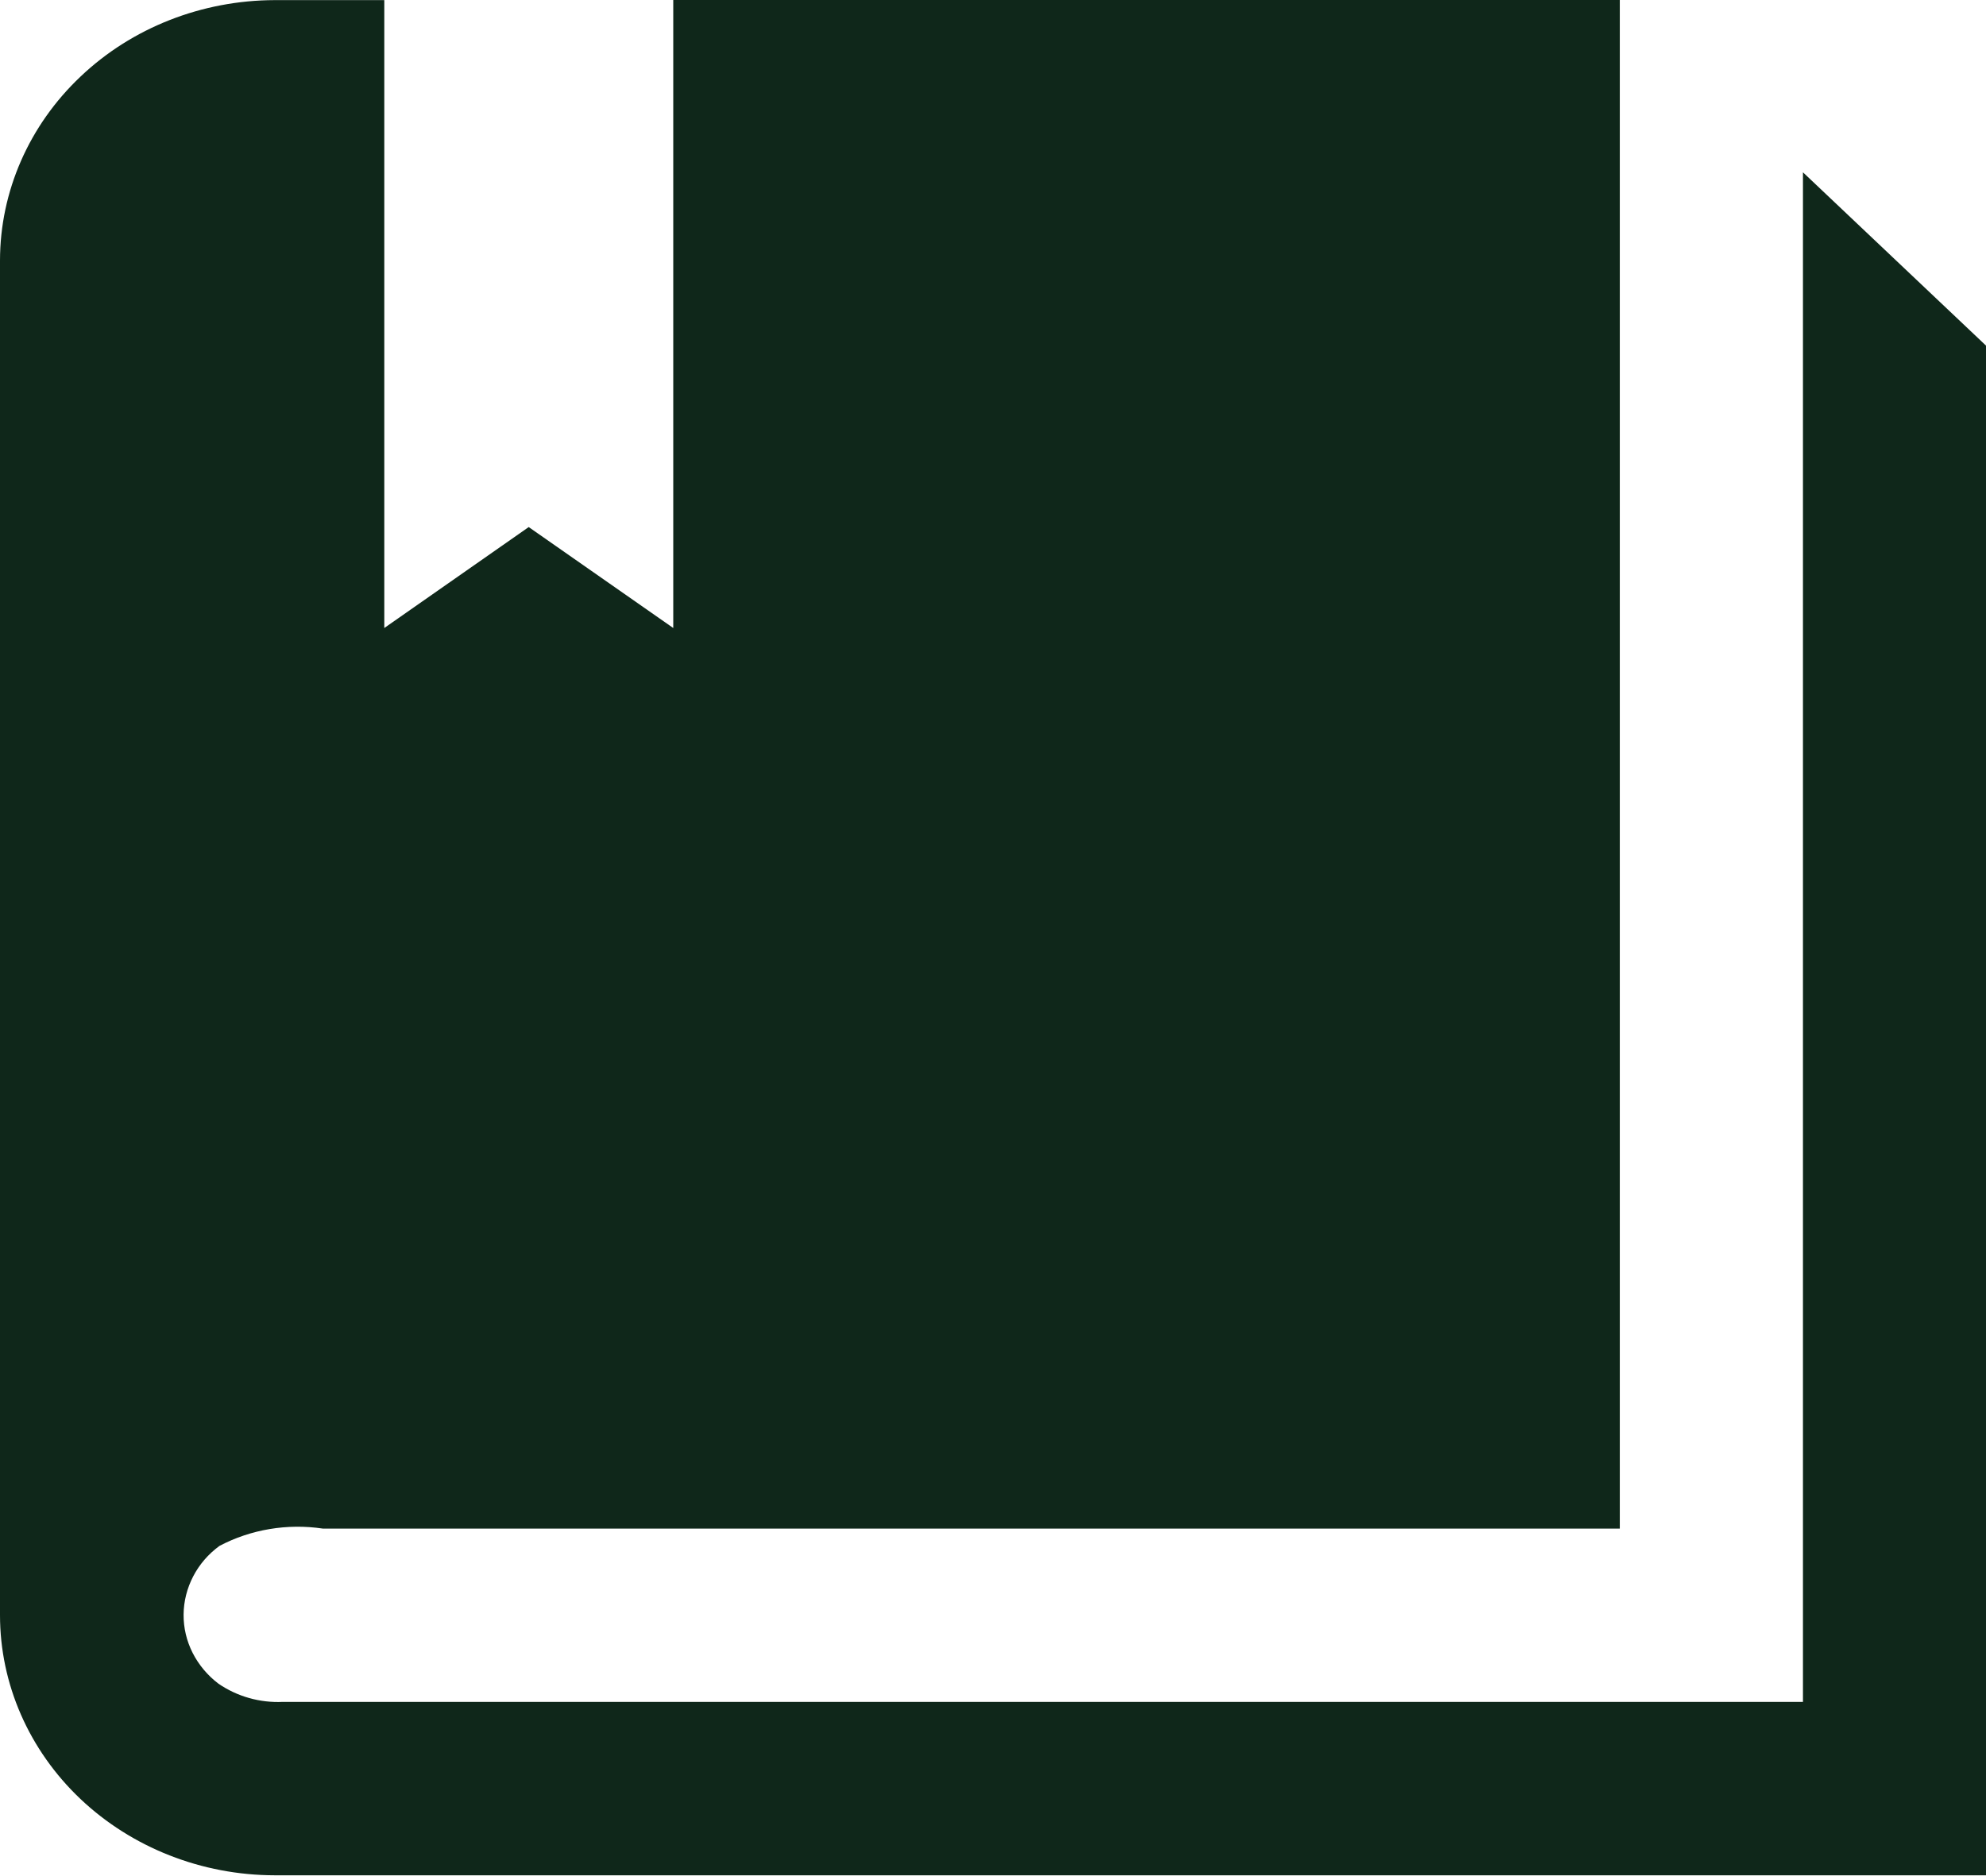
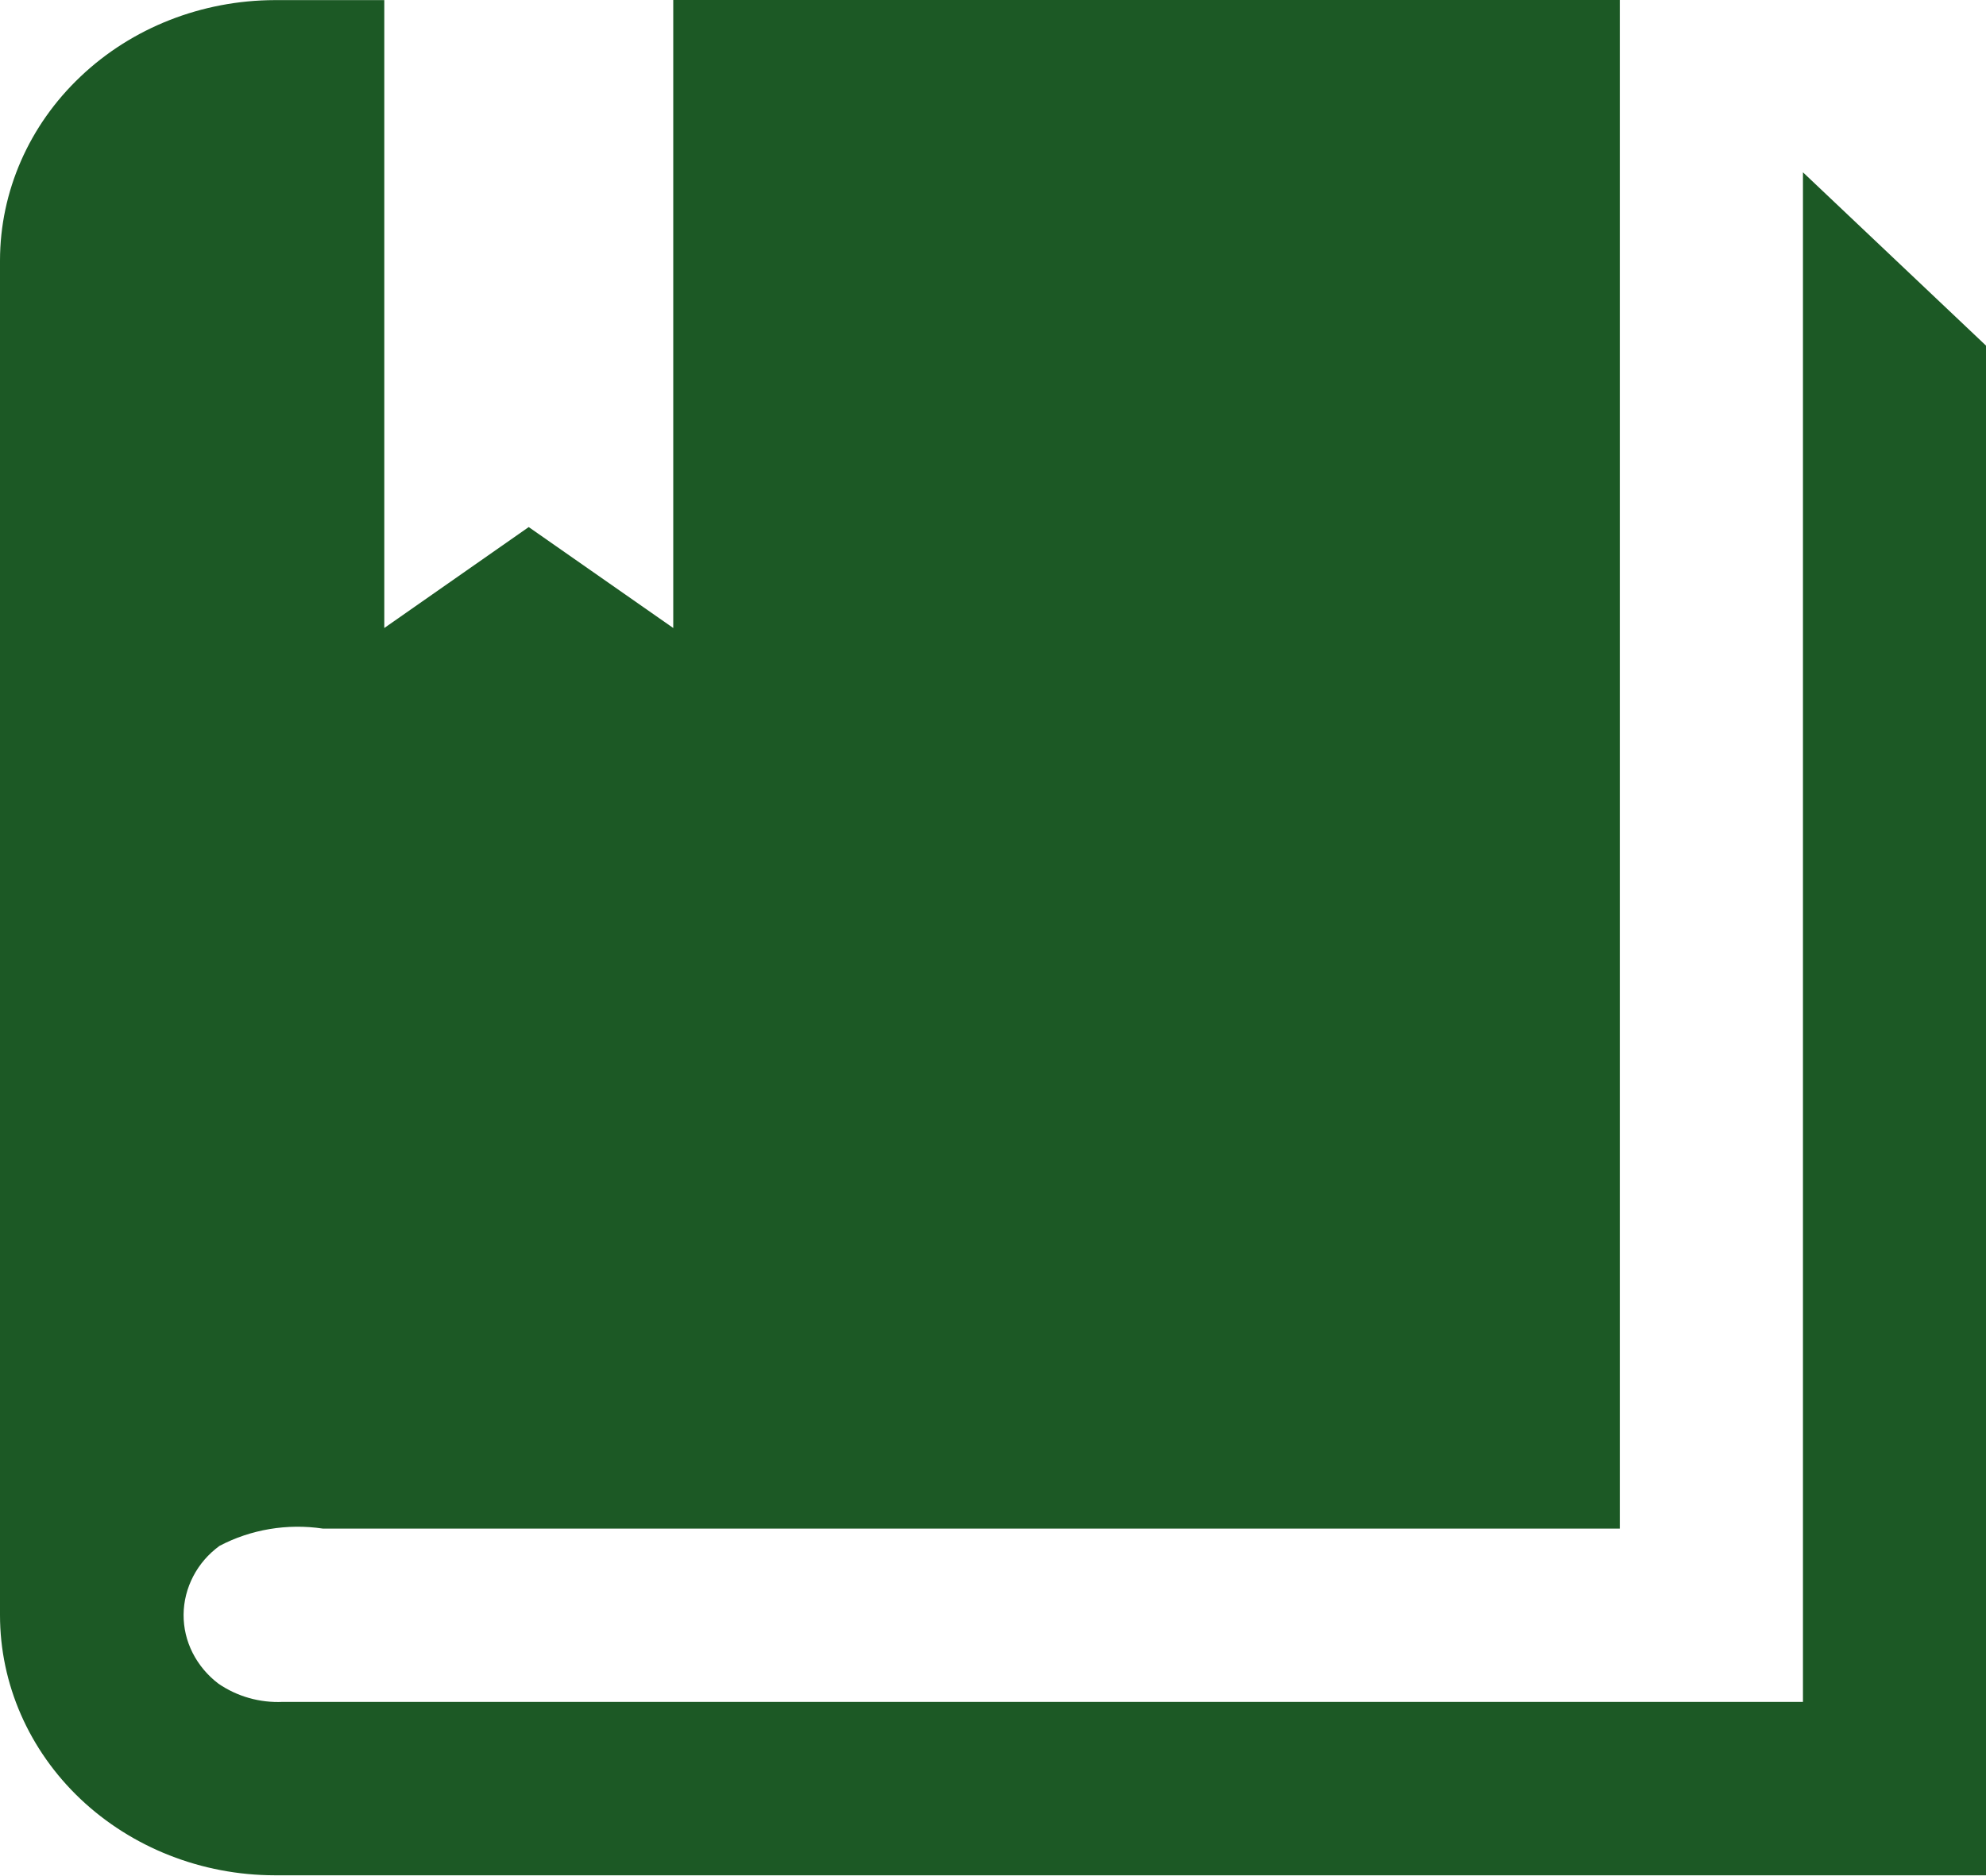
<svg xmlns="http://www.w3.org/2000/svg" width="18" height="17" viewBox="0 0 18 17" fill="none">
-   <path d="M16.341 15.428V1.562L18 3.133V17H2.489C1.829 16.999 1.196 16.75 0.729 16.308C0.263 15.866 0 15.267 0 14.641V2.36C0.001 1.735 0.263 1.136 0.73 0.694C1.196 0.251 1.829 0.003 2.489 0.001H3.483V5.693L4.792 4.778L6.102 5.693V0H14.681V13.857H2.926C2.604 13.809 2.274 13.864 1.989 14.014C1.888 14.088 1.807 14.182 1.751 14.29C1.695 14.398 1.665 14.516 1.664 14.636C1.663 14.757 1.691 14.875 1.746 14.984C1.801 15.092 1.881 15.188 1.98 15.263C2.149 15.379 2.355 15.438 2.564 15.428H16.341Z" fill="#0f271a" />
+   <path d="M16.341 15.428V1.562L18 3.133V17H2.489C1.829 16.999 1.196 16.75 0.729 16.308C0.263 15.866 0 15.267 0 14.641V2.36C0.001 1.735 0.263 1.136 0.73 0.694C1.196 0.251 1.829 0.003 2.489 0.001H3.483V5.693L4.792 4.778L6.102 5.693V0H14.681V13.857H2.926C2.604 13.809 2.274 13.864 1.989 14.014C1.888 14.088 1.807 14.182 1.751 14.29C1.695 14.398 1.665 14.516 1.664 14.636C1.663 14.757 1.691 14.875 1.746 14.984C1.801 15.092 1.881 15.188 1.98 15.263C2.149 15.379 2.355 15.438 2.564 15.428H16.341Z" fill="#1c5925" />
</svg>
